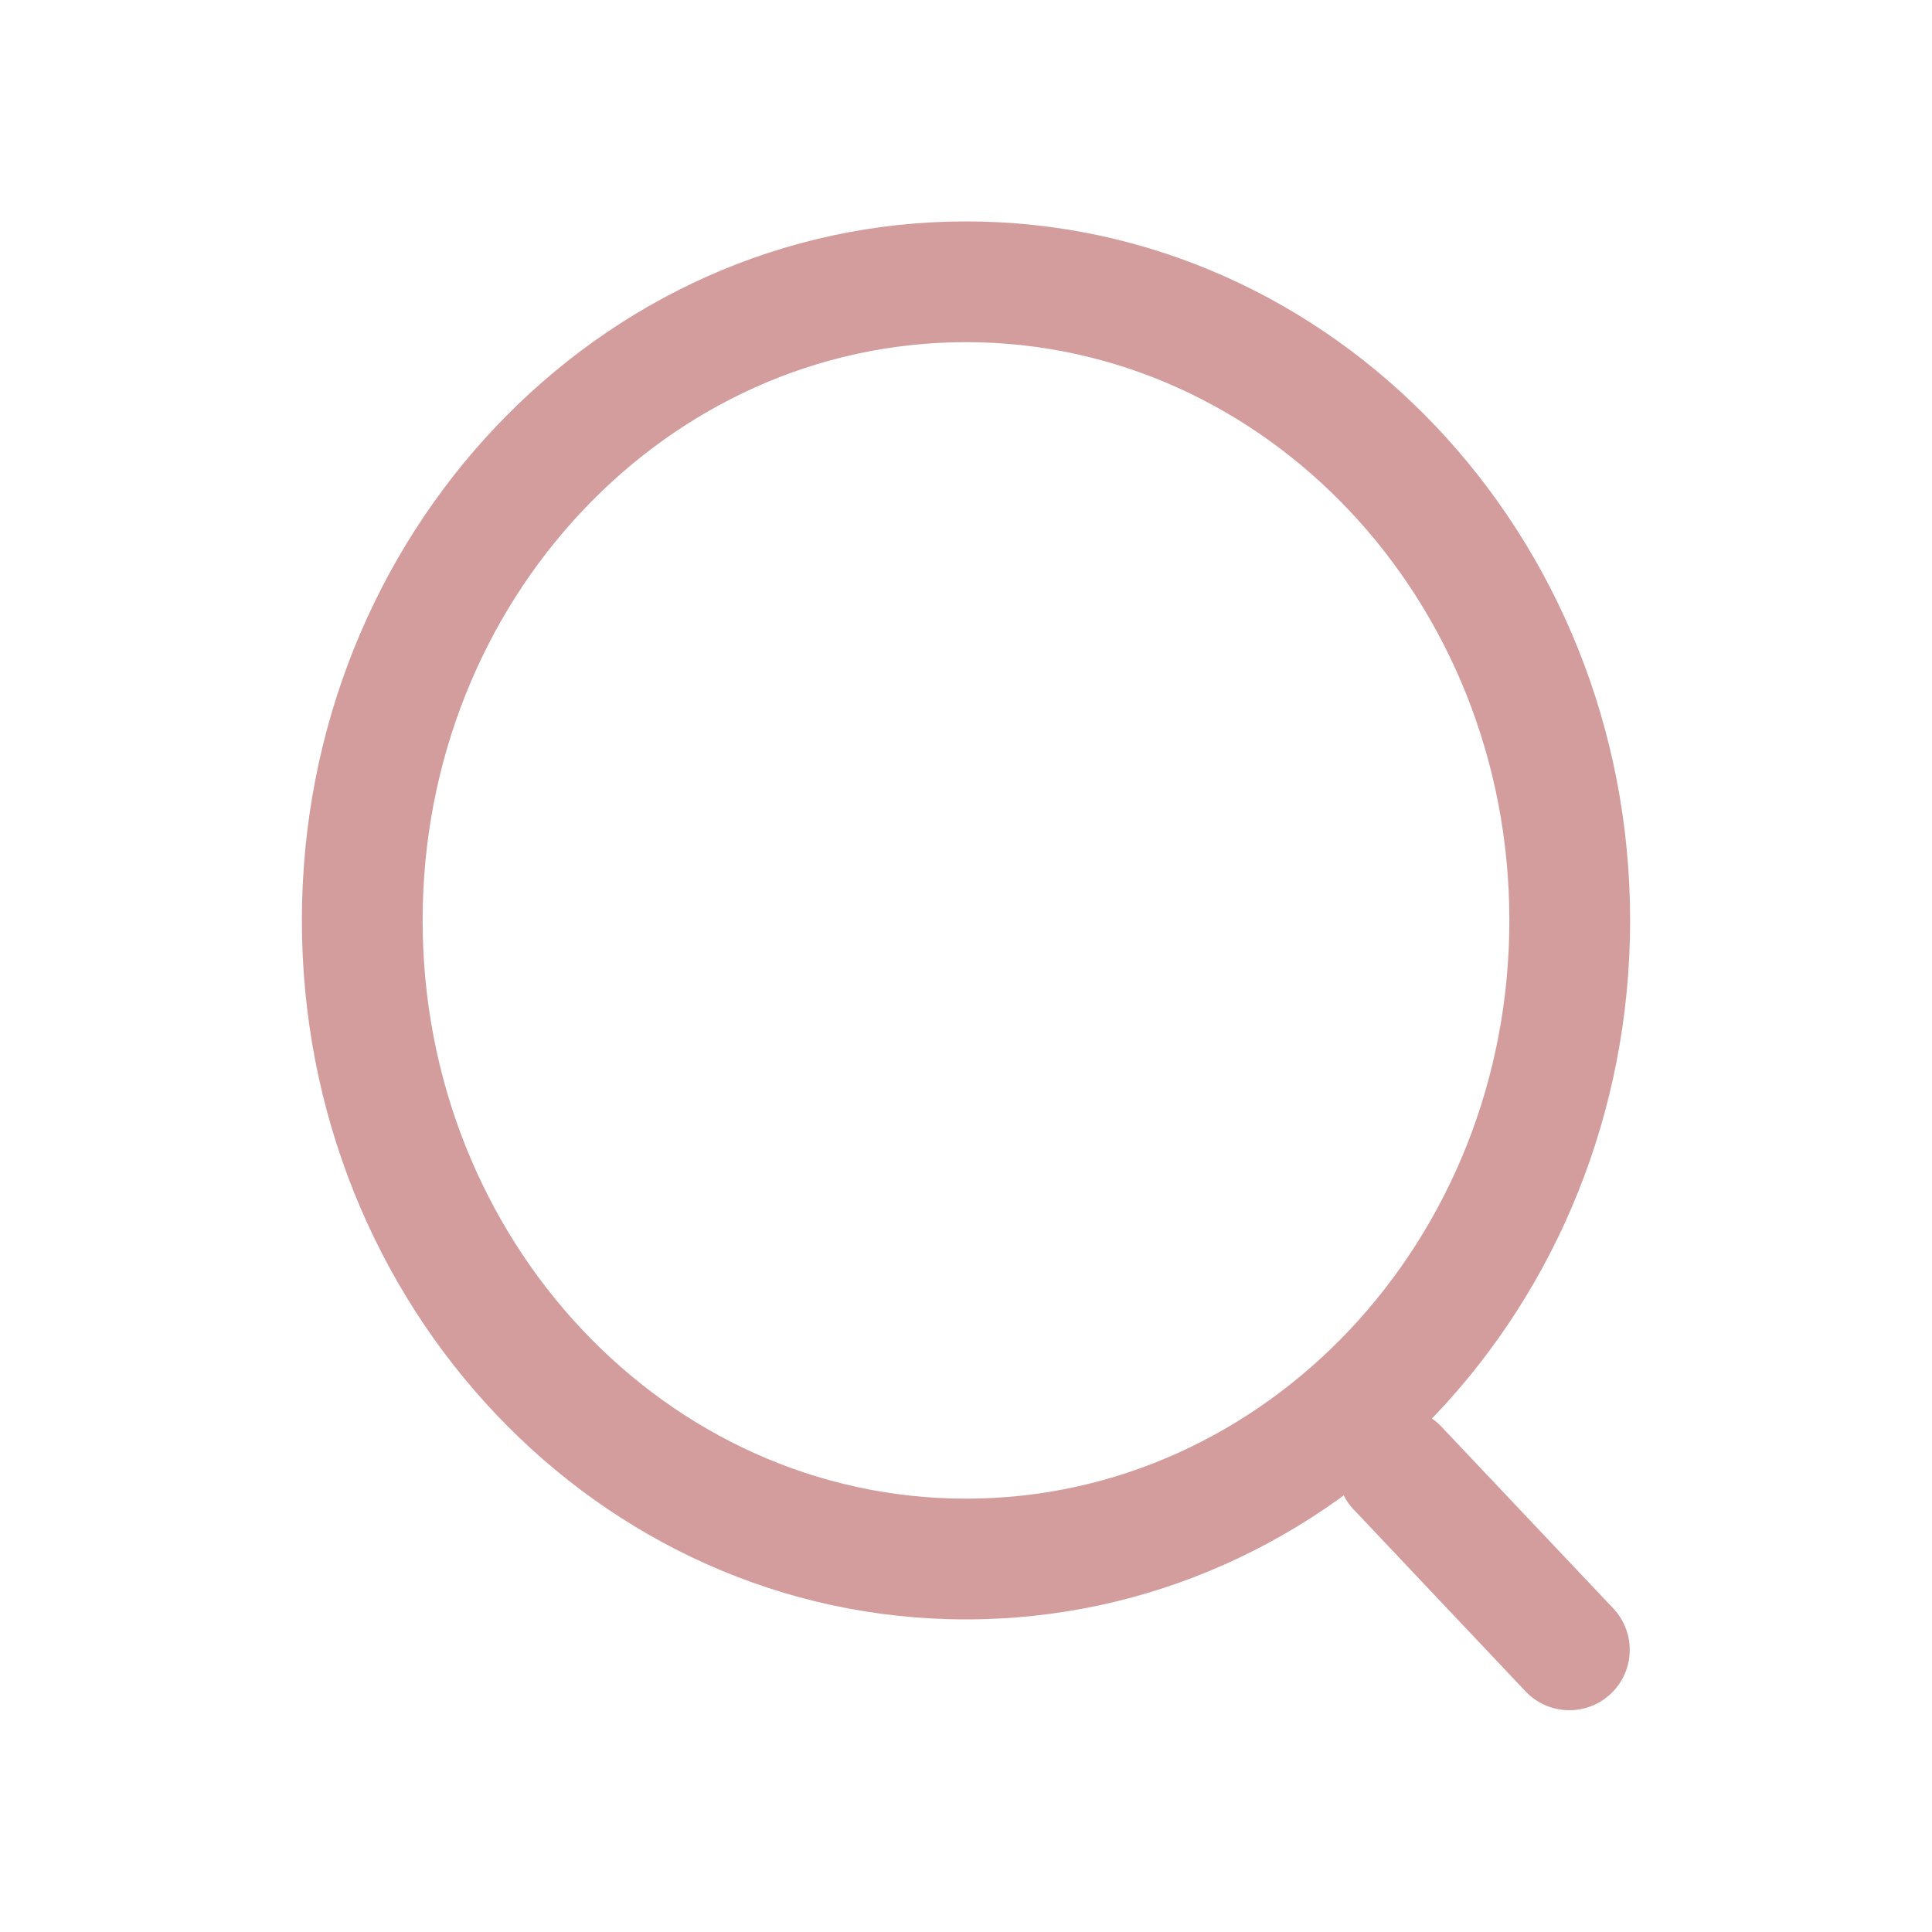
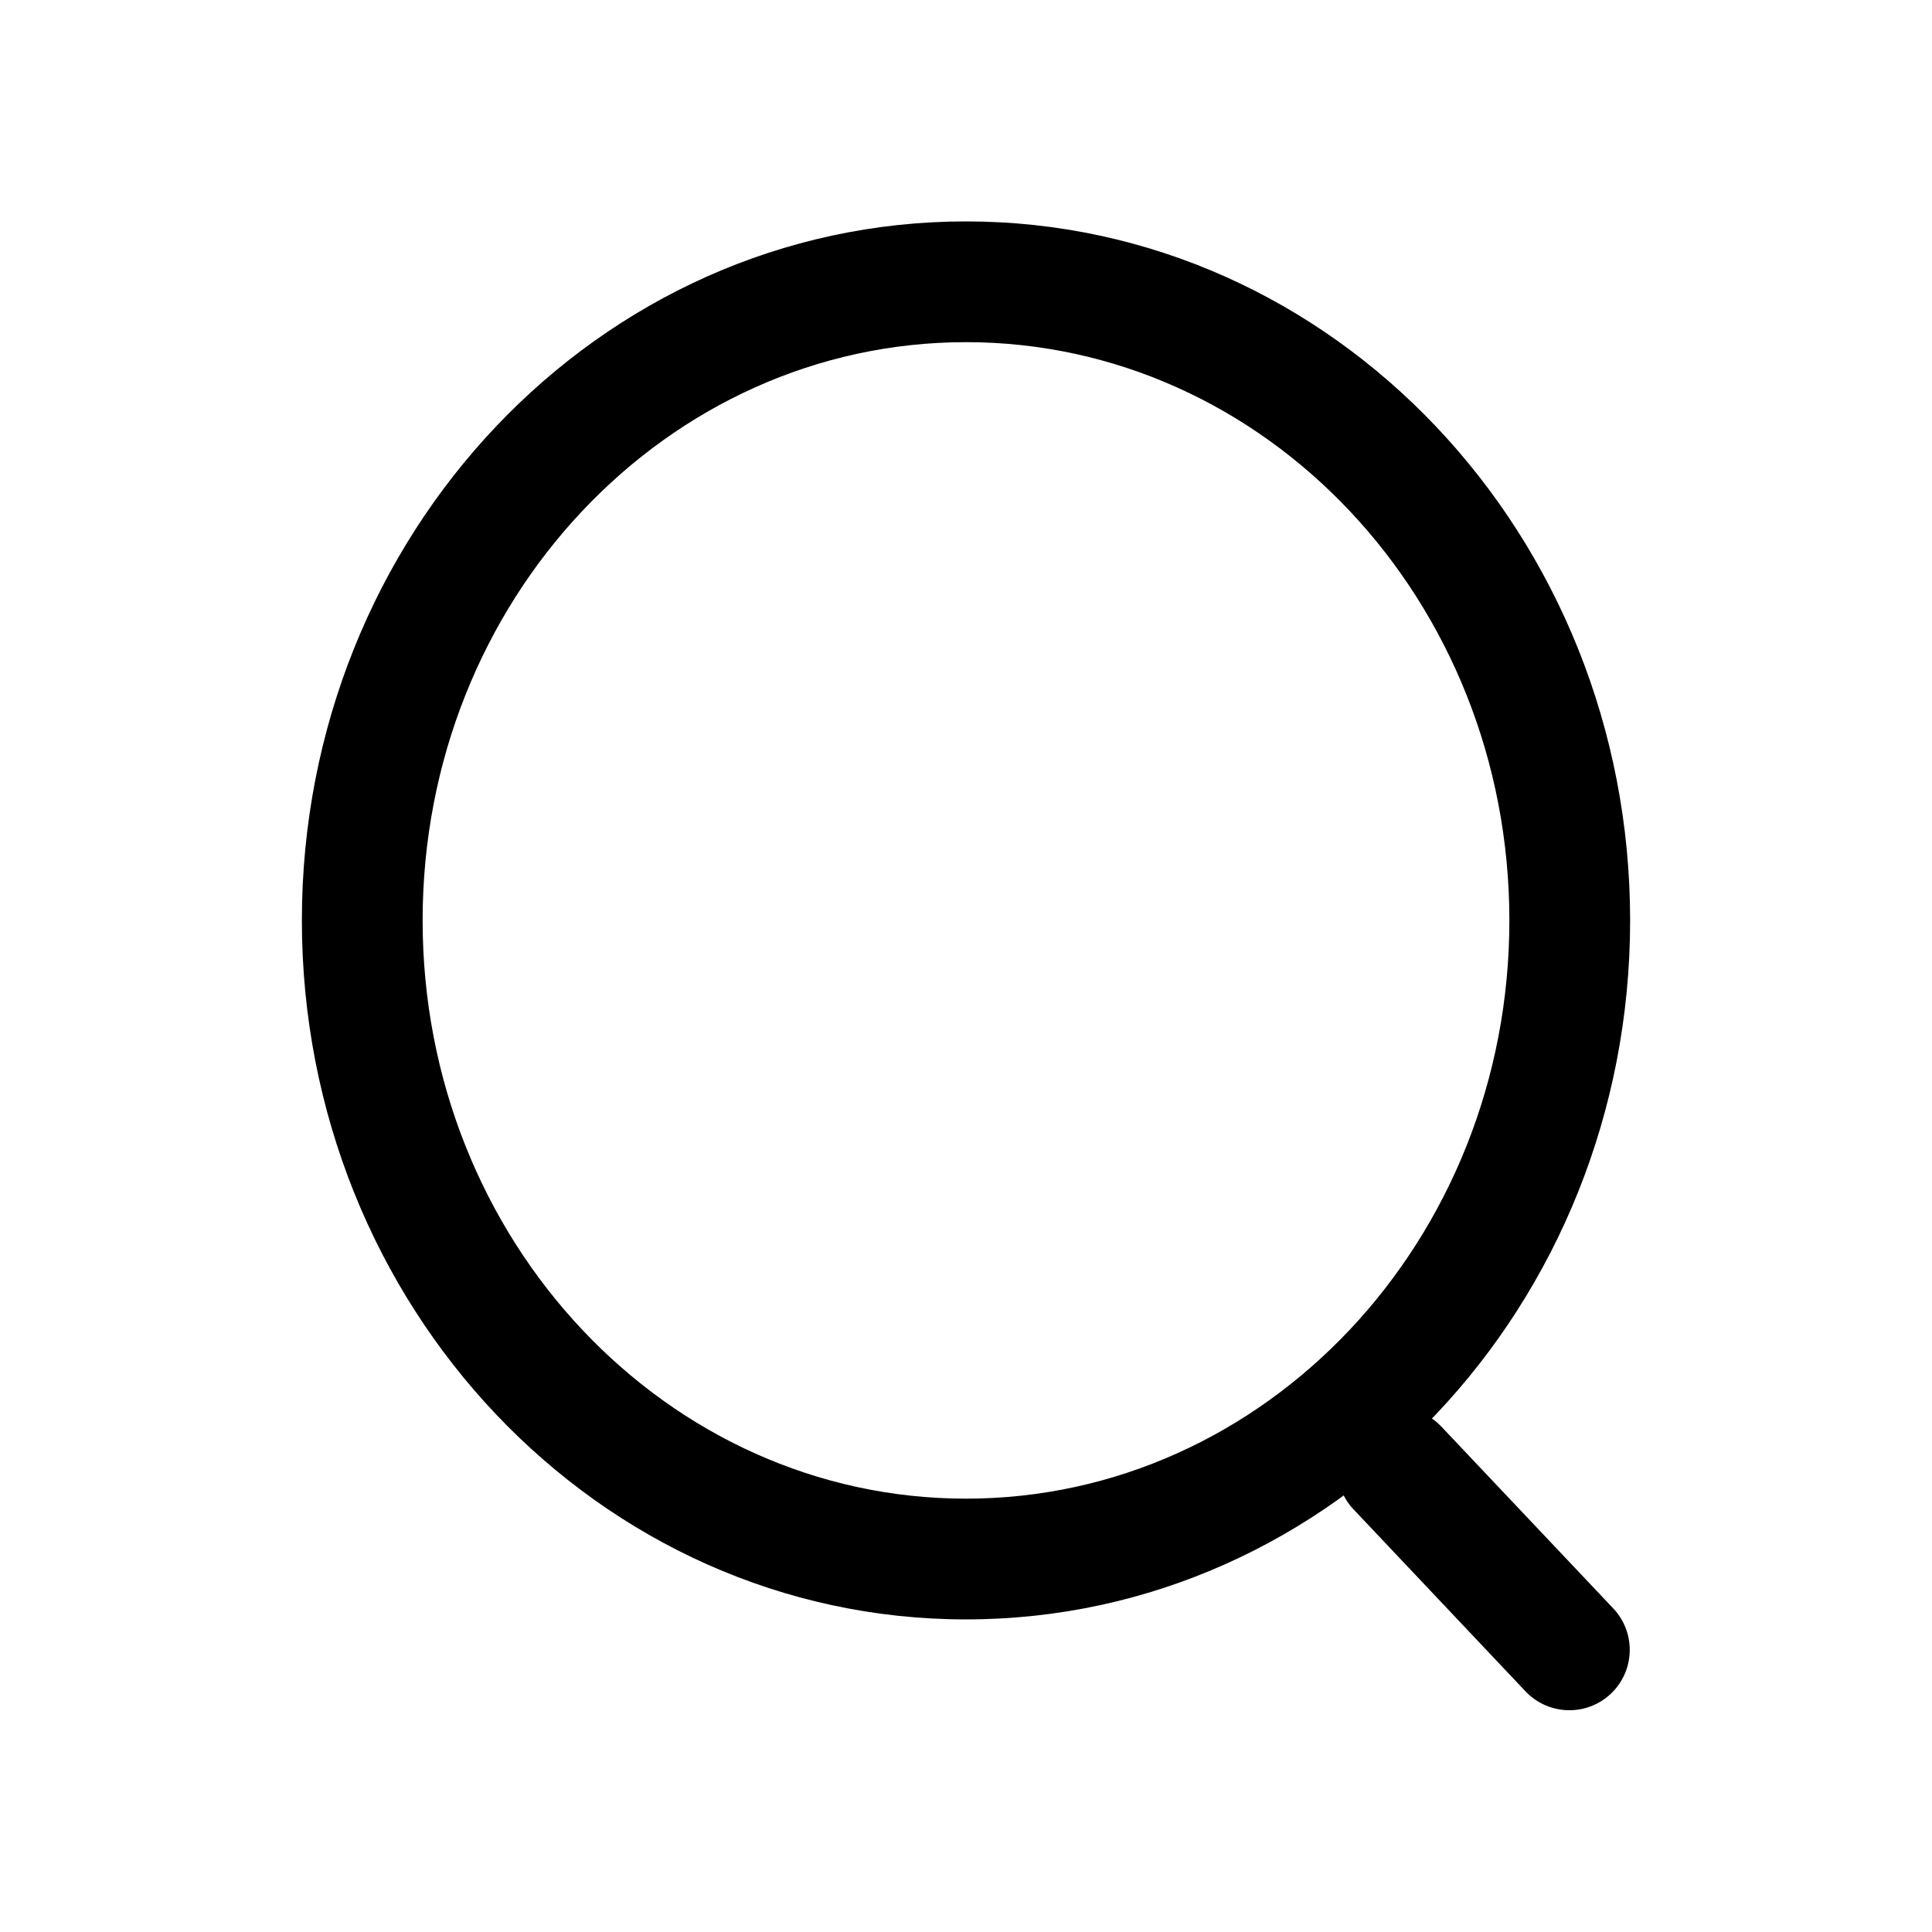
<svg xmlns="http://www.w3.org/2000/svg" t="1689173556608" class="icon" viewBox="0 0 1024 1024" version="1.1" p-id="2273" width="200" height="200">
-   <path d="M512 858.317c-194.816 0-352-166.246-352-370.483S317.184 117.35 512 117.35s352 166.246 352 370.483-157.184 370.483-352 370.483z m0-64c158.669 0 288-136.858 288-306.483 0-169.677-129.331-306.483-288-306.483S224 318.157 224 487.834c0 169.626 129.331 306.483 288 306.483zM717.312 799.949a32 32 0 0 1 46.49-43.981l91.443 96.717a32 32 0 0 1-46.49 43.981l-91.443-96.768z" fill="#d49d9d" p-id="2274" />
+   <path d="M512 858.317c-194.816 0-352-166.246-352-370.483S317.184 117.35 512 117.35s352 166.246 352 370.483-157.184 370.483-352 370.483z m0-64c158.669 0 288-136.858 288-306.483 0-169.677-129.331-306.483-288-306.483S224 318.157 224 487.834c0 169.626 129.331 306.483 288 306.483zM717.312 799.949a32 32 0 0 1 46.49-43.981l91.443 96.717a32 32 0 0 1-46.49 43.981l-91.443-96.768z" fill="#d23232649d9d" p-id="2274" />
</svg>
